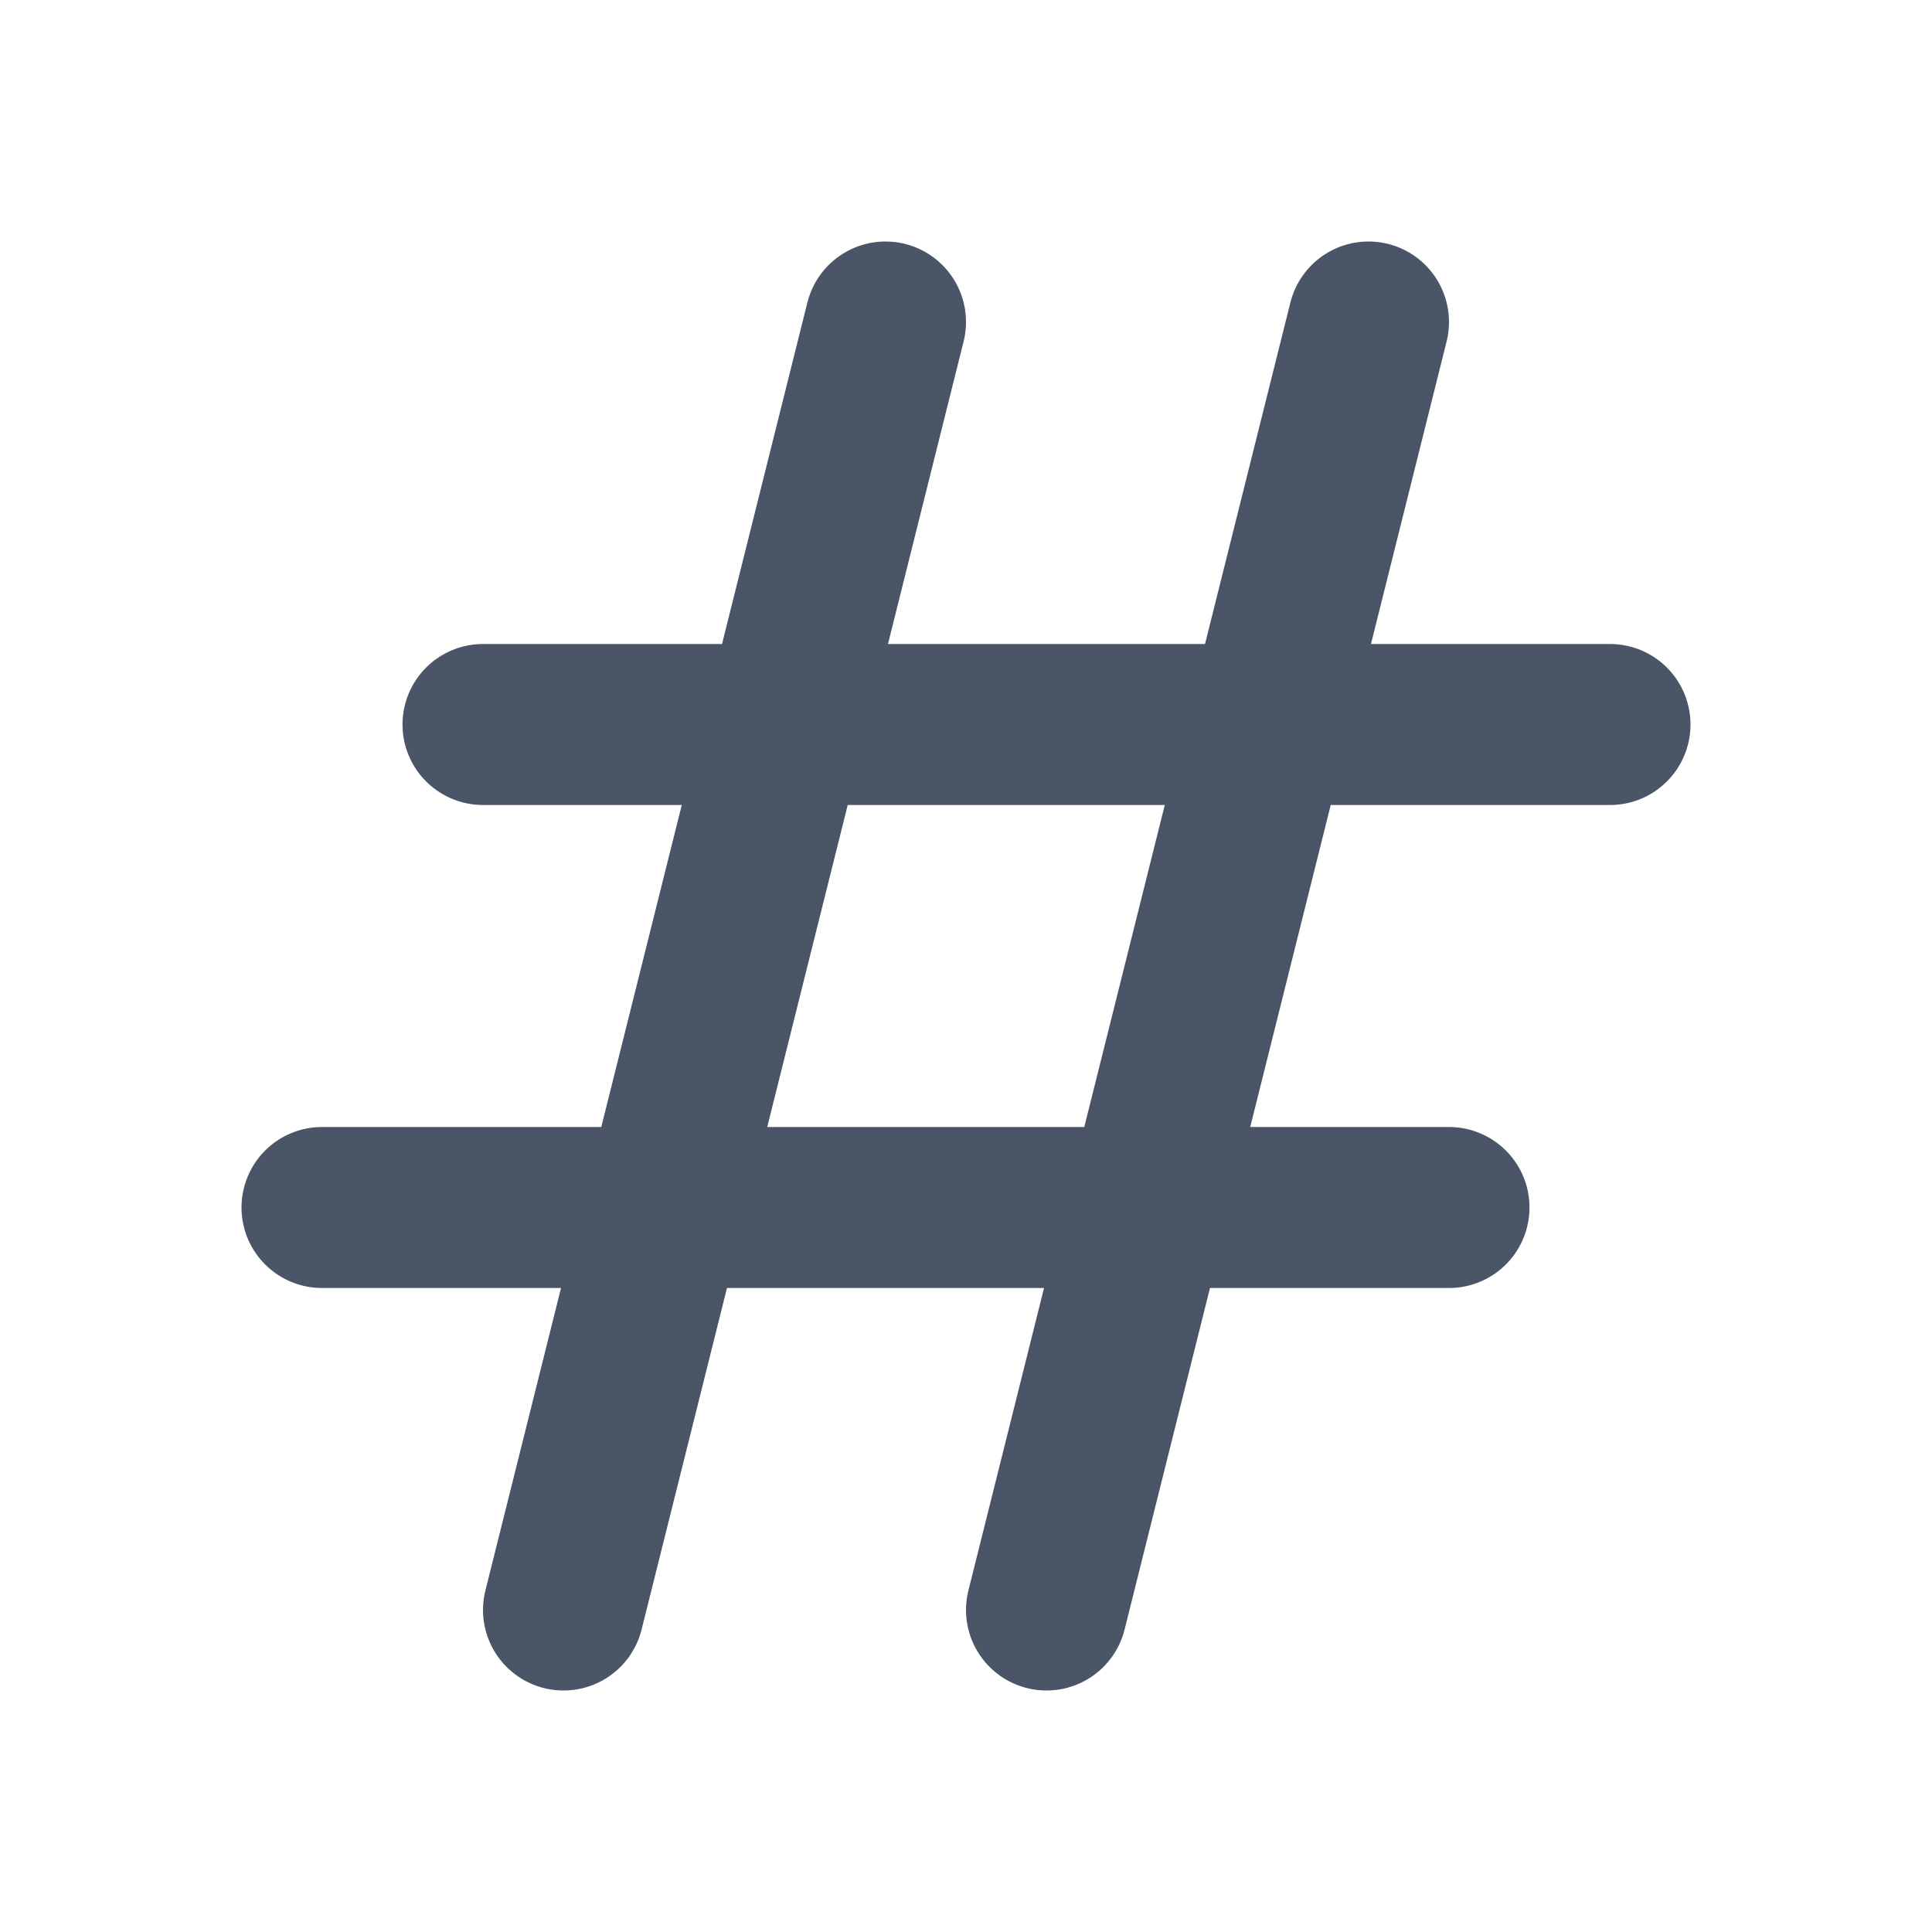
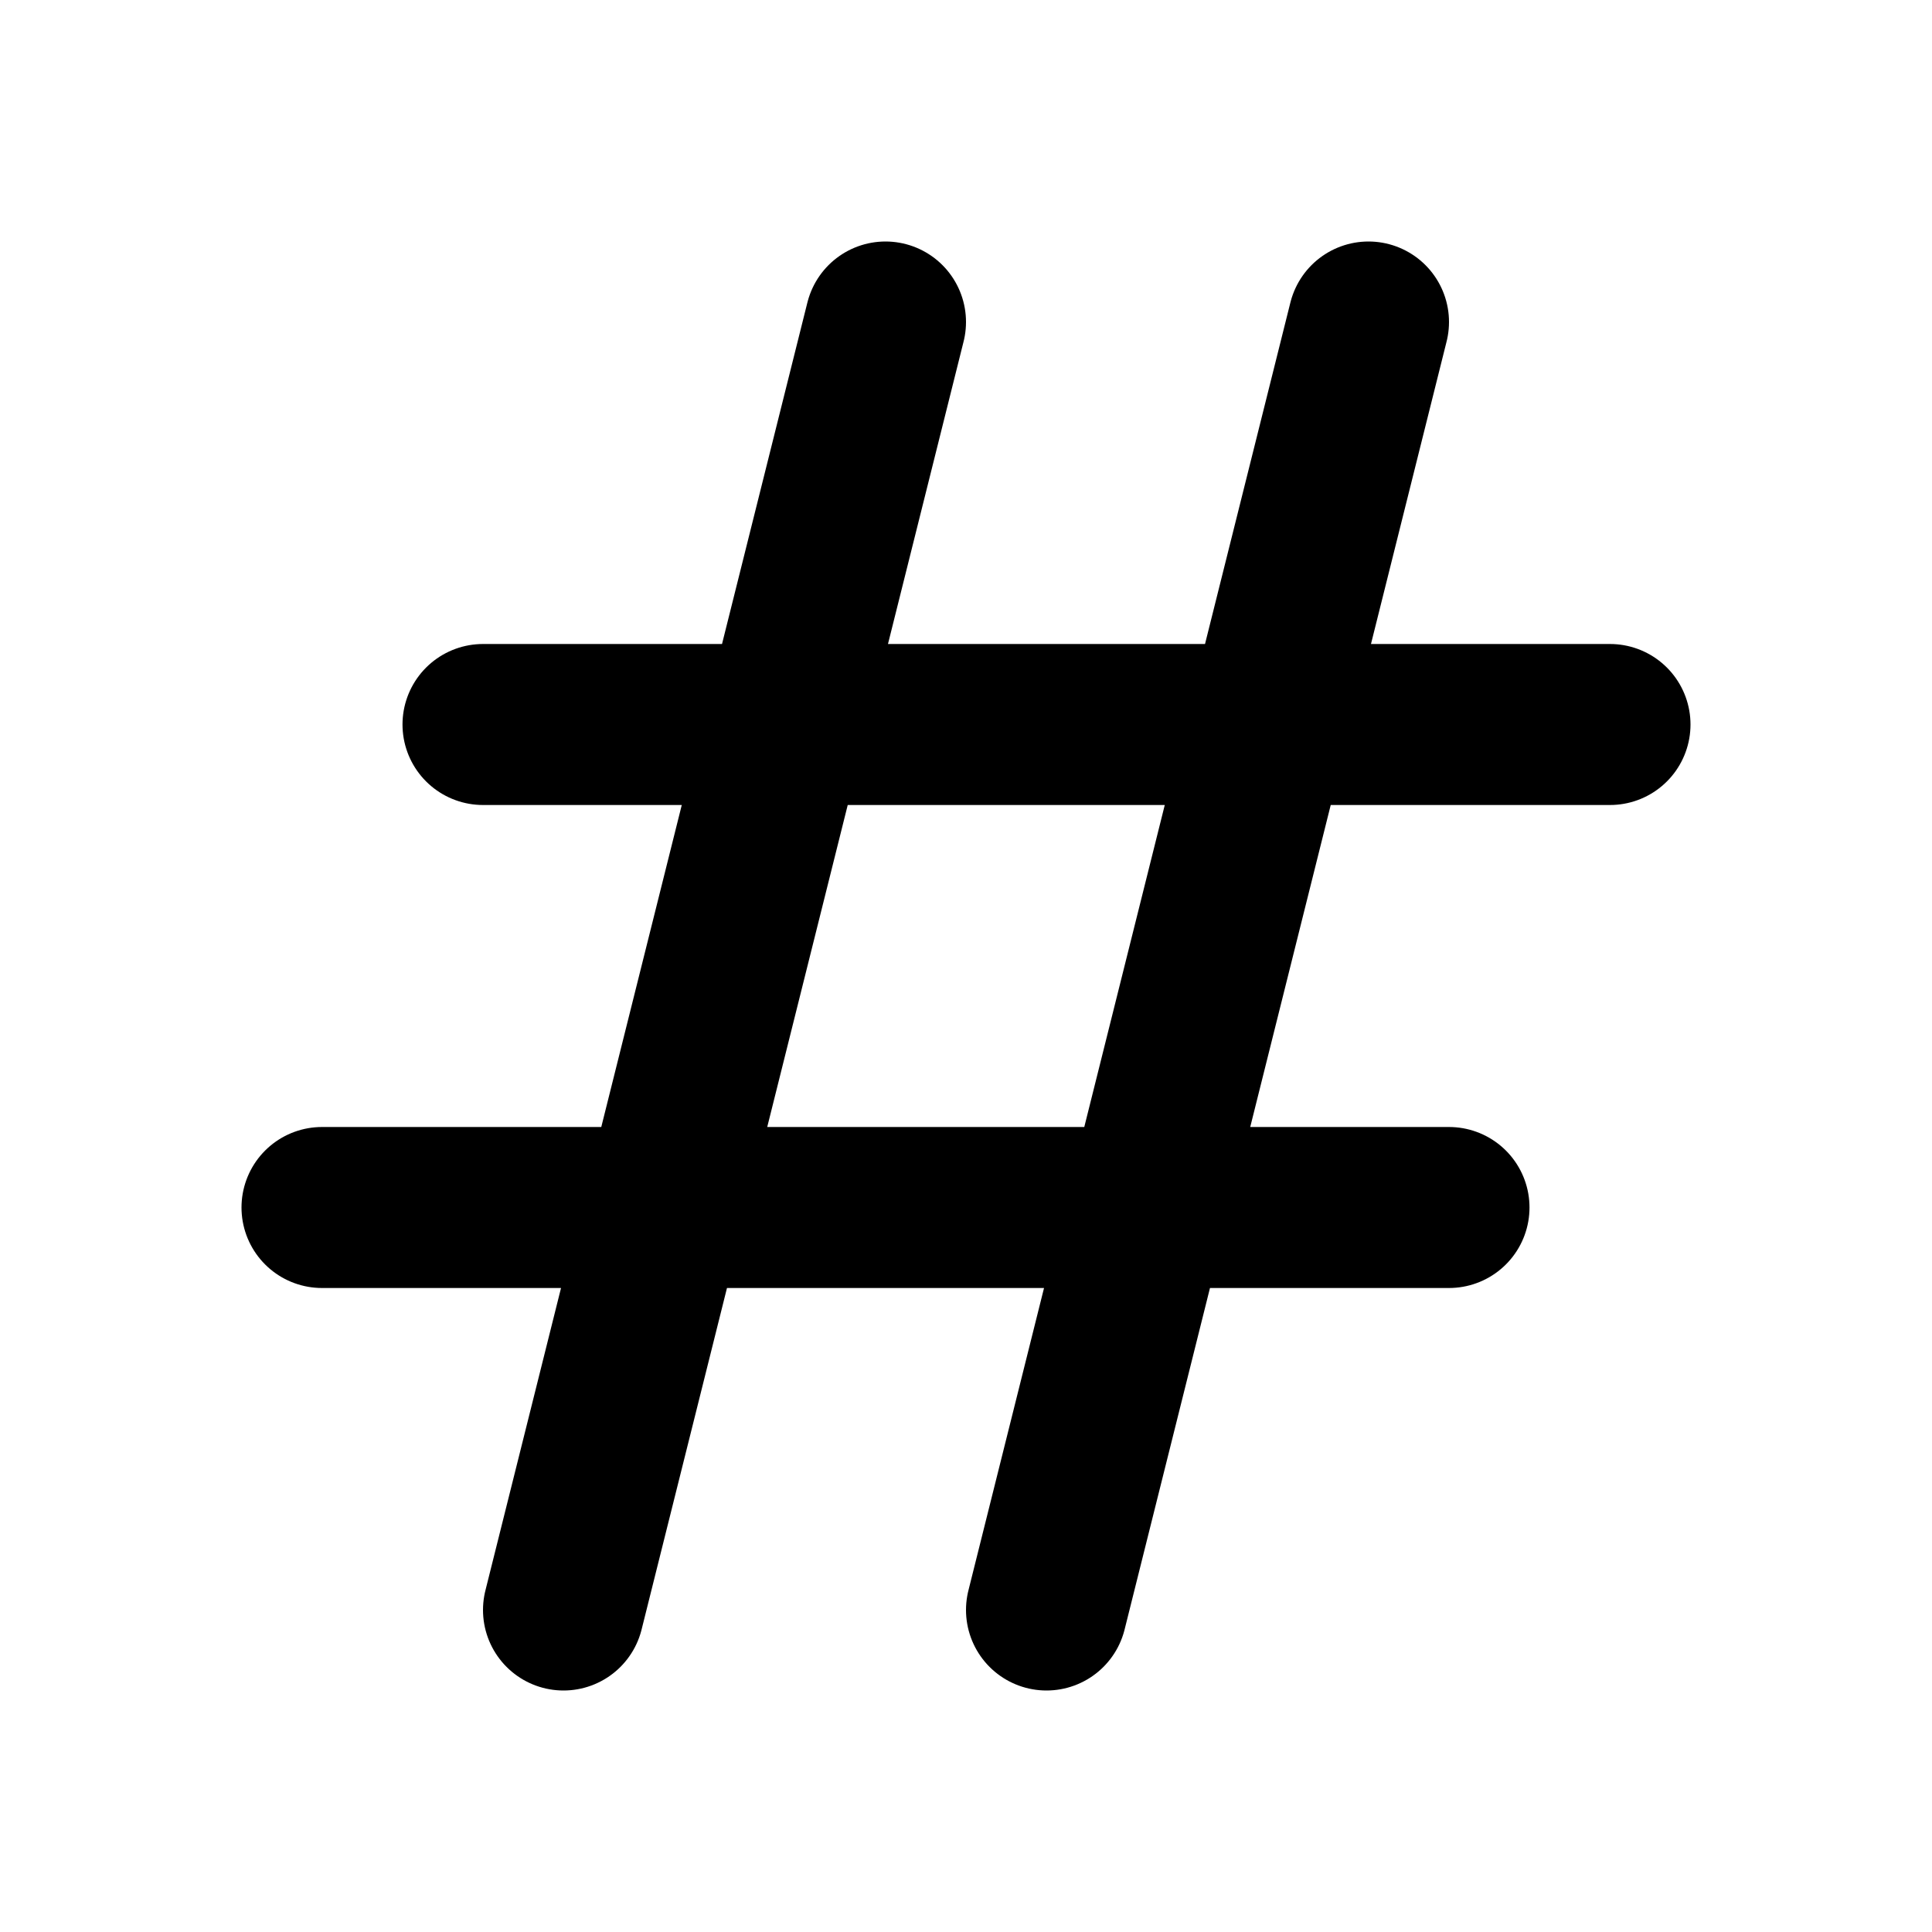
<svg xmlns="http://www.w3.org/2000/svg" width="24" height="24" viewBox="0 0 24 24" fill="none">
-   <path d="M7 20L11 4M13 20L17 4M6 9H20M4 15H18" stroke="#4A5568" stroke-width="2" stroke-linecap="round" stroke-linejoin="round" />
+   <path d="M7 20L11 4M13 20L17 4M6 9H20M4 15H18" stroke="currentColor" stroke-width="2" stroke-linecap="round" stroke-linejoin="round" />
</svg>
